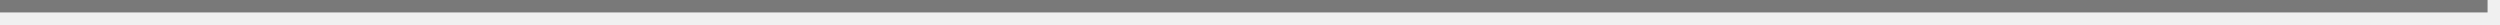
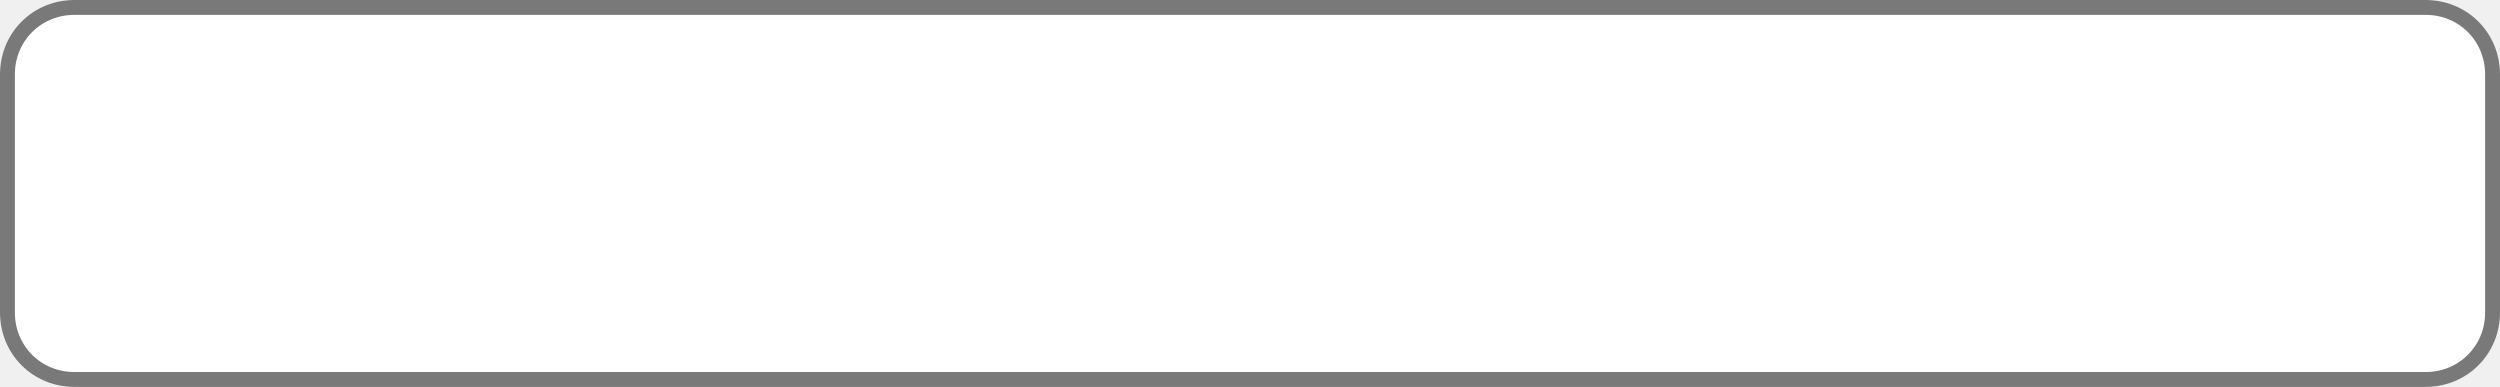
- <svg xmlns="http://www.w3.org/2000/svg" version="1.1" width="201px" height="2px">
-   <g transform="matrix(1 0 0 1 -259 -1338 )">
-     <path d="M 259 1338.5  L 459 1338.5  " stroke-width="1" stroke="#797979" fill="none" />
+ <svg xmlns="http://www.w3.org/2000/svg" version="1.1" width="168px" height="26px">
+   <defs>
+     <mask fill="white" id="clip1">
+       <path d="M 0 21  L 0 5  C 0 2.2  2.2 0  5 0  L 105.25 0  L 163 0  C 165.8 0  168 2.2  168 5  L 168 21  C 168 23.8  165.8 26  163 26  L 5 26  C 2.2 26  0 23.8  0 21  Z " fill-rule="evenodd" />
+     </mask>
+   </defs>
+   <g transform="matrix(1 0 0 1 -401 -841 )">
+     <path d="M 0 21  L 0 5  C 0 2.2  2.2 0  5 0  L 105.25 0  L 163 0  C 165.8 0  168 2.2  168 5  L 168 21  C 168 23.8  165.8 26  163 26  L 5 26  C 2.2 26  0 23.8  0 21  Z " fill-rule="nonzero" fill="#ffffff" stroke="none" transform="matrix(1 0 0 1 401 841 )" />
+     <path d="M 0 21  L 0 5  C 0 2.2  2.2 0  5 0  L 105.25 0  L 163 0  C 165.8 0  168 2.2  168 5  L 168 21  C 168 23.8  165.8 26  163 26  L 5 26  C 2.2 26  0 23.8  0 21  Z " stroke-width="2" stroke="#797979" fill="none" transform="matrix(1 0 0 1 401 841 )" mask="url(#clip1)" />
  </g>
</svg>
